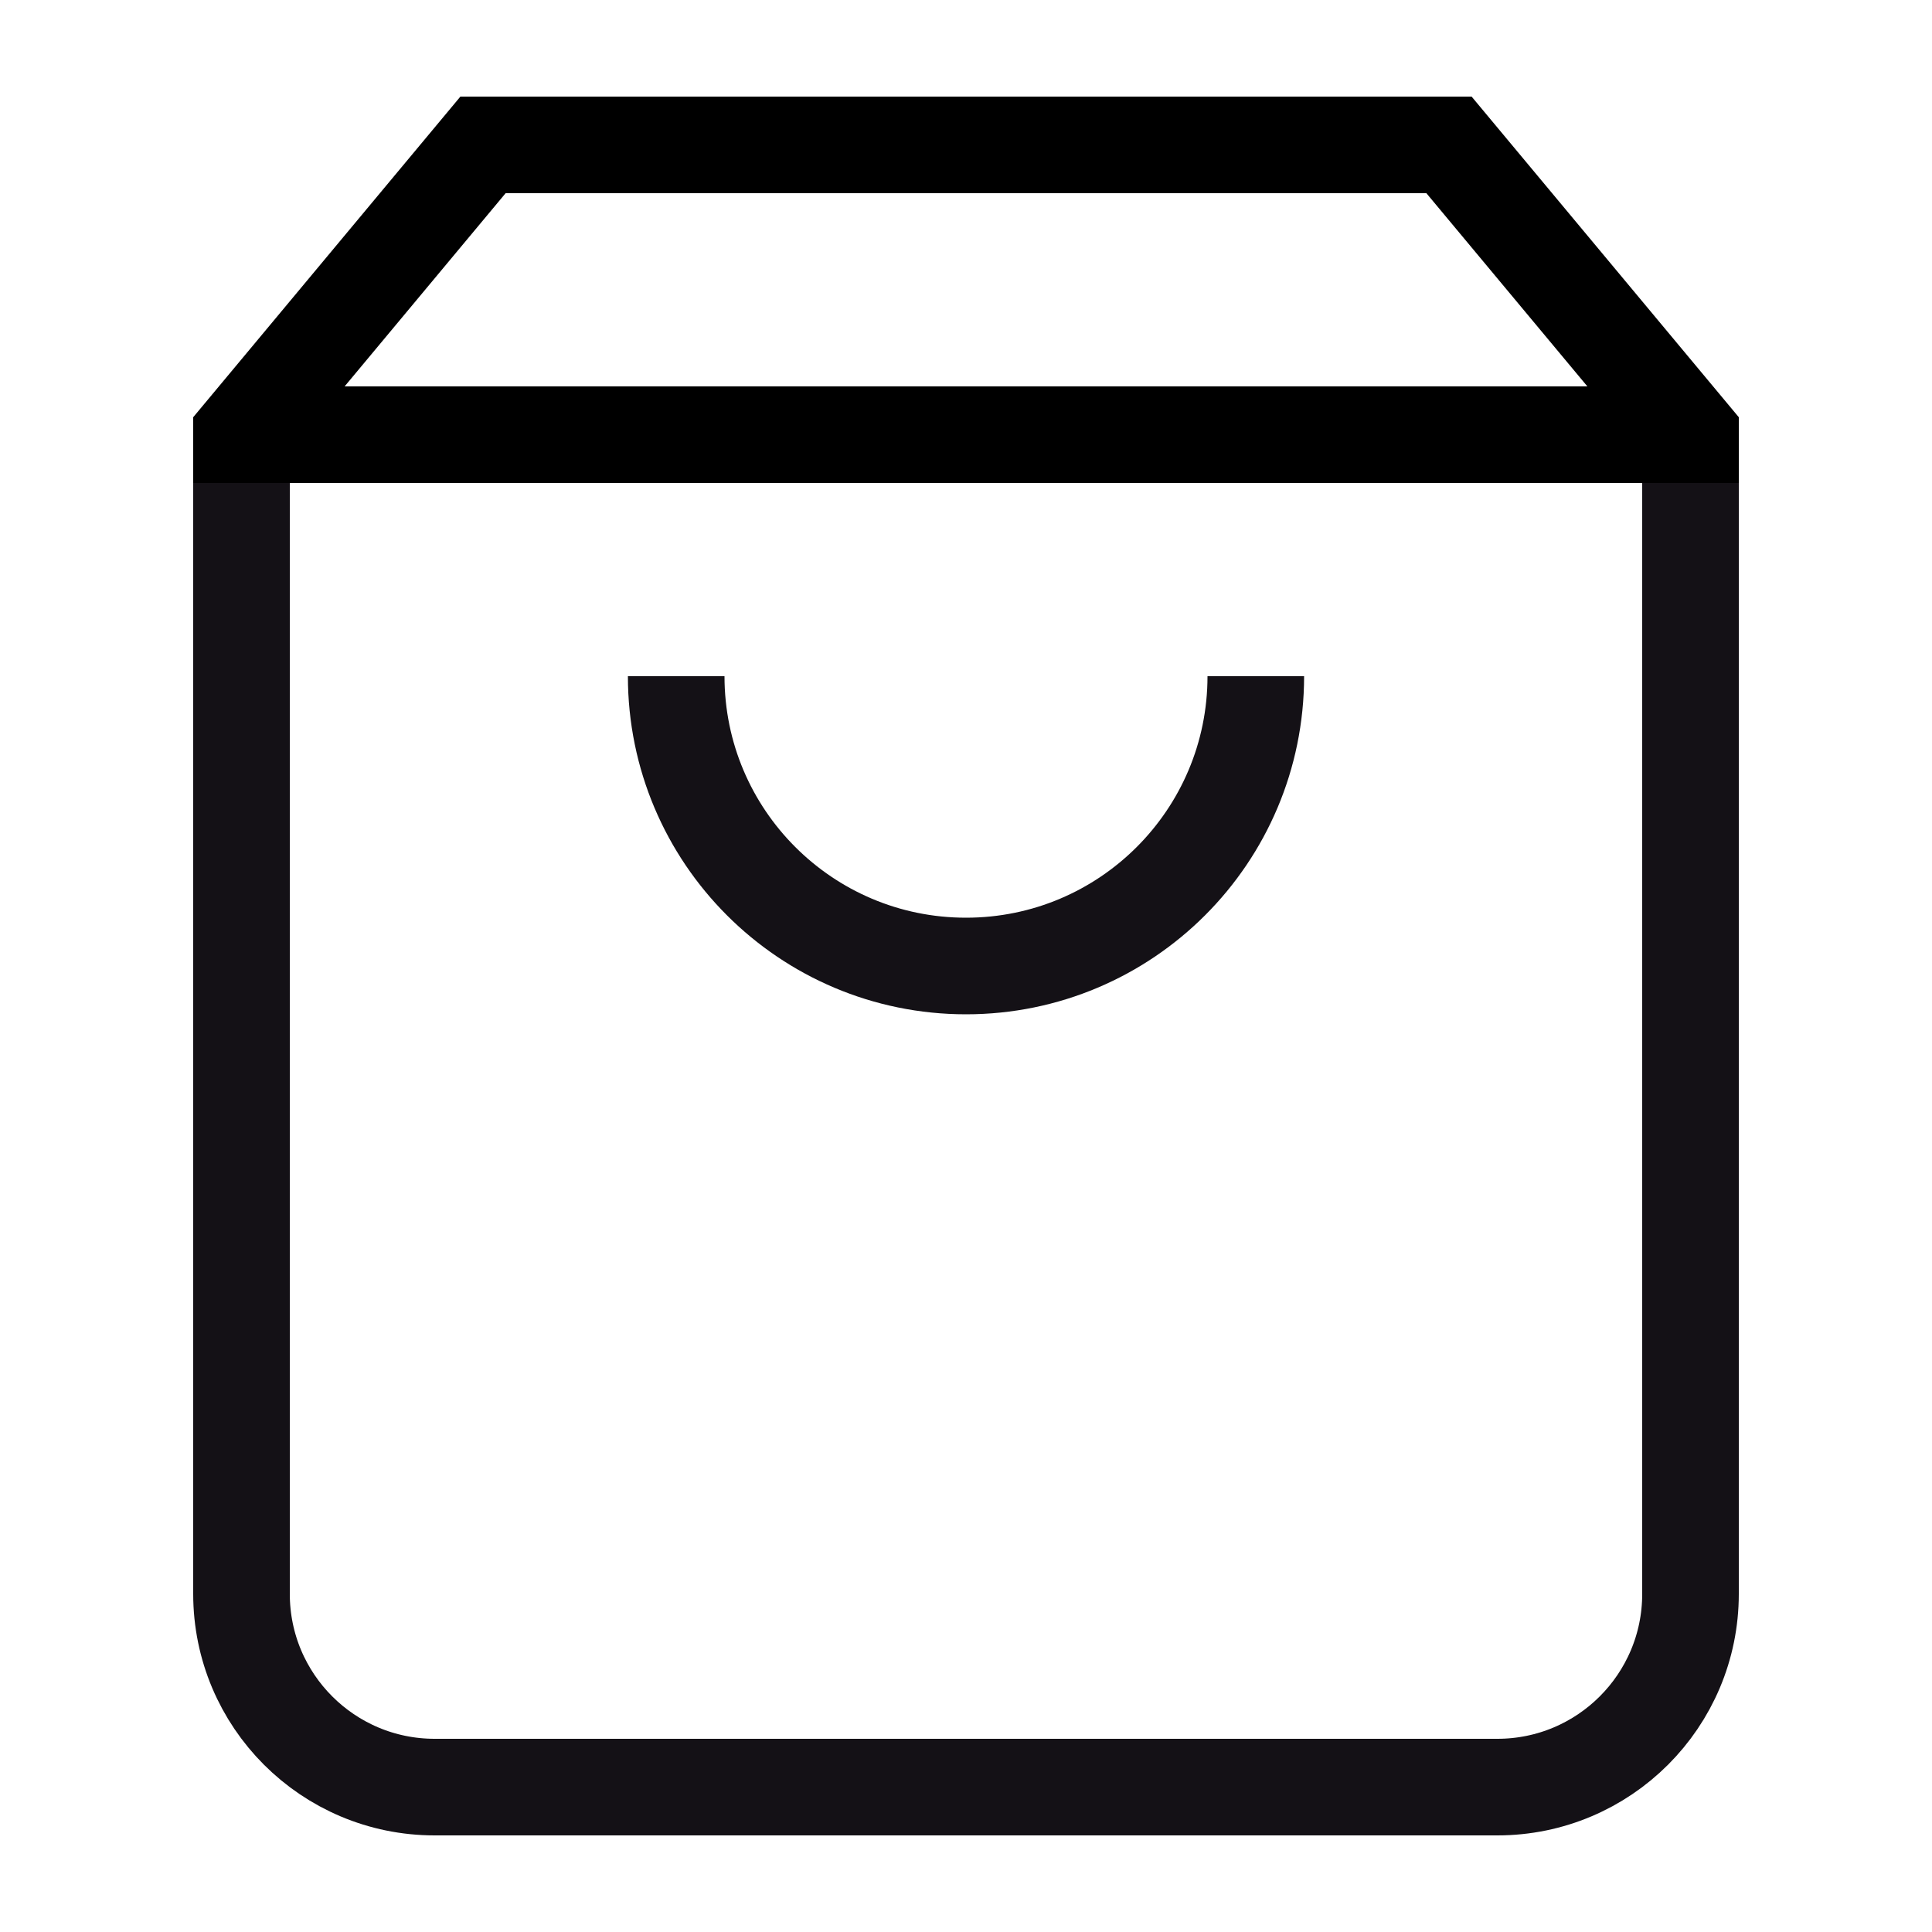
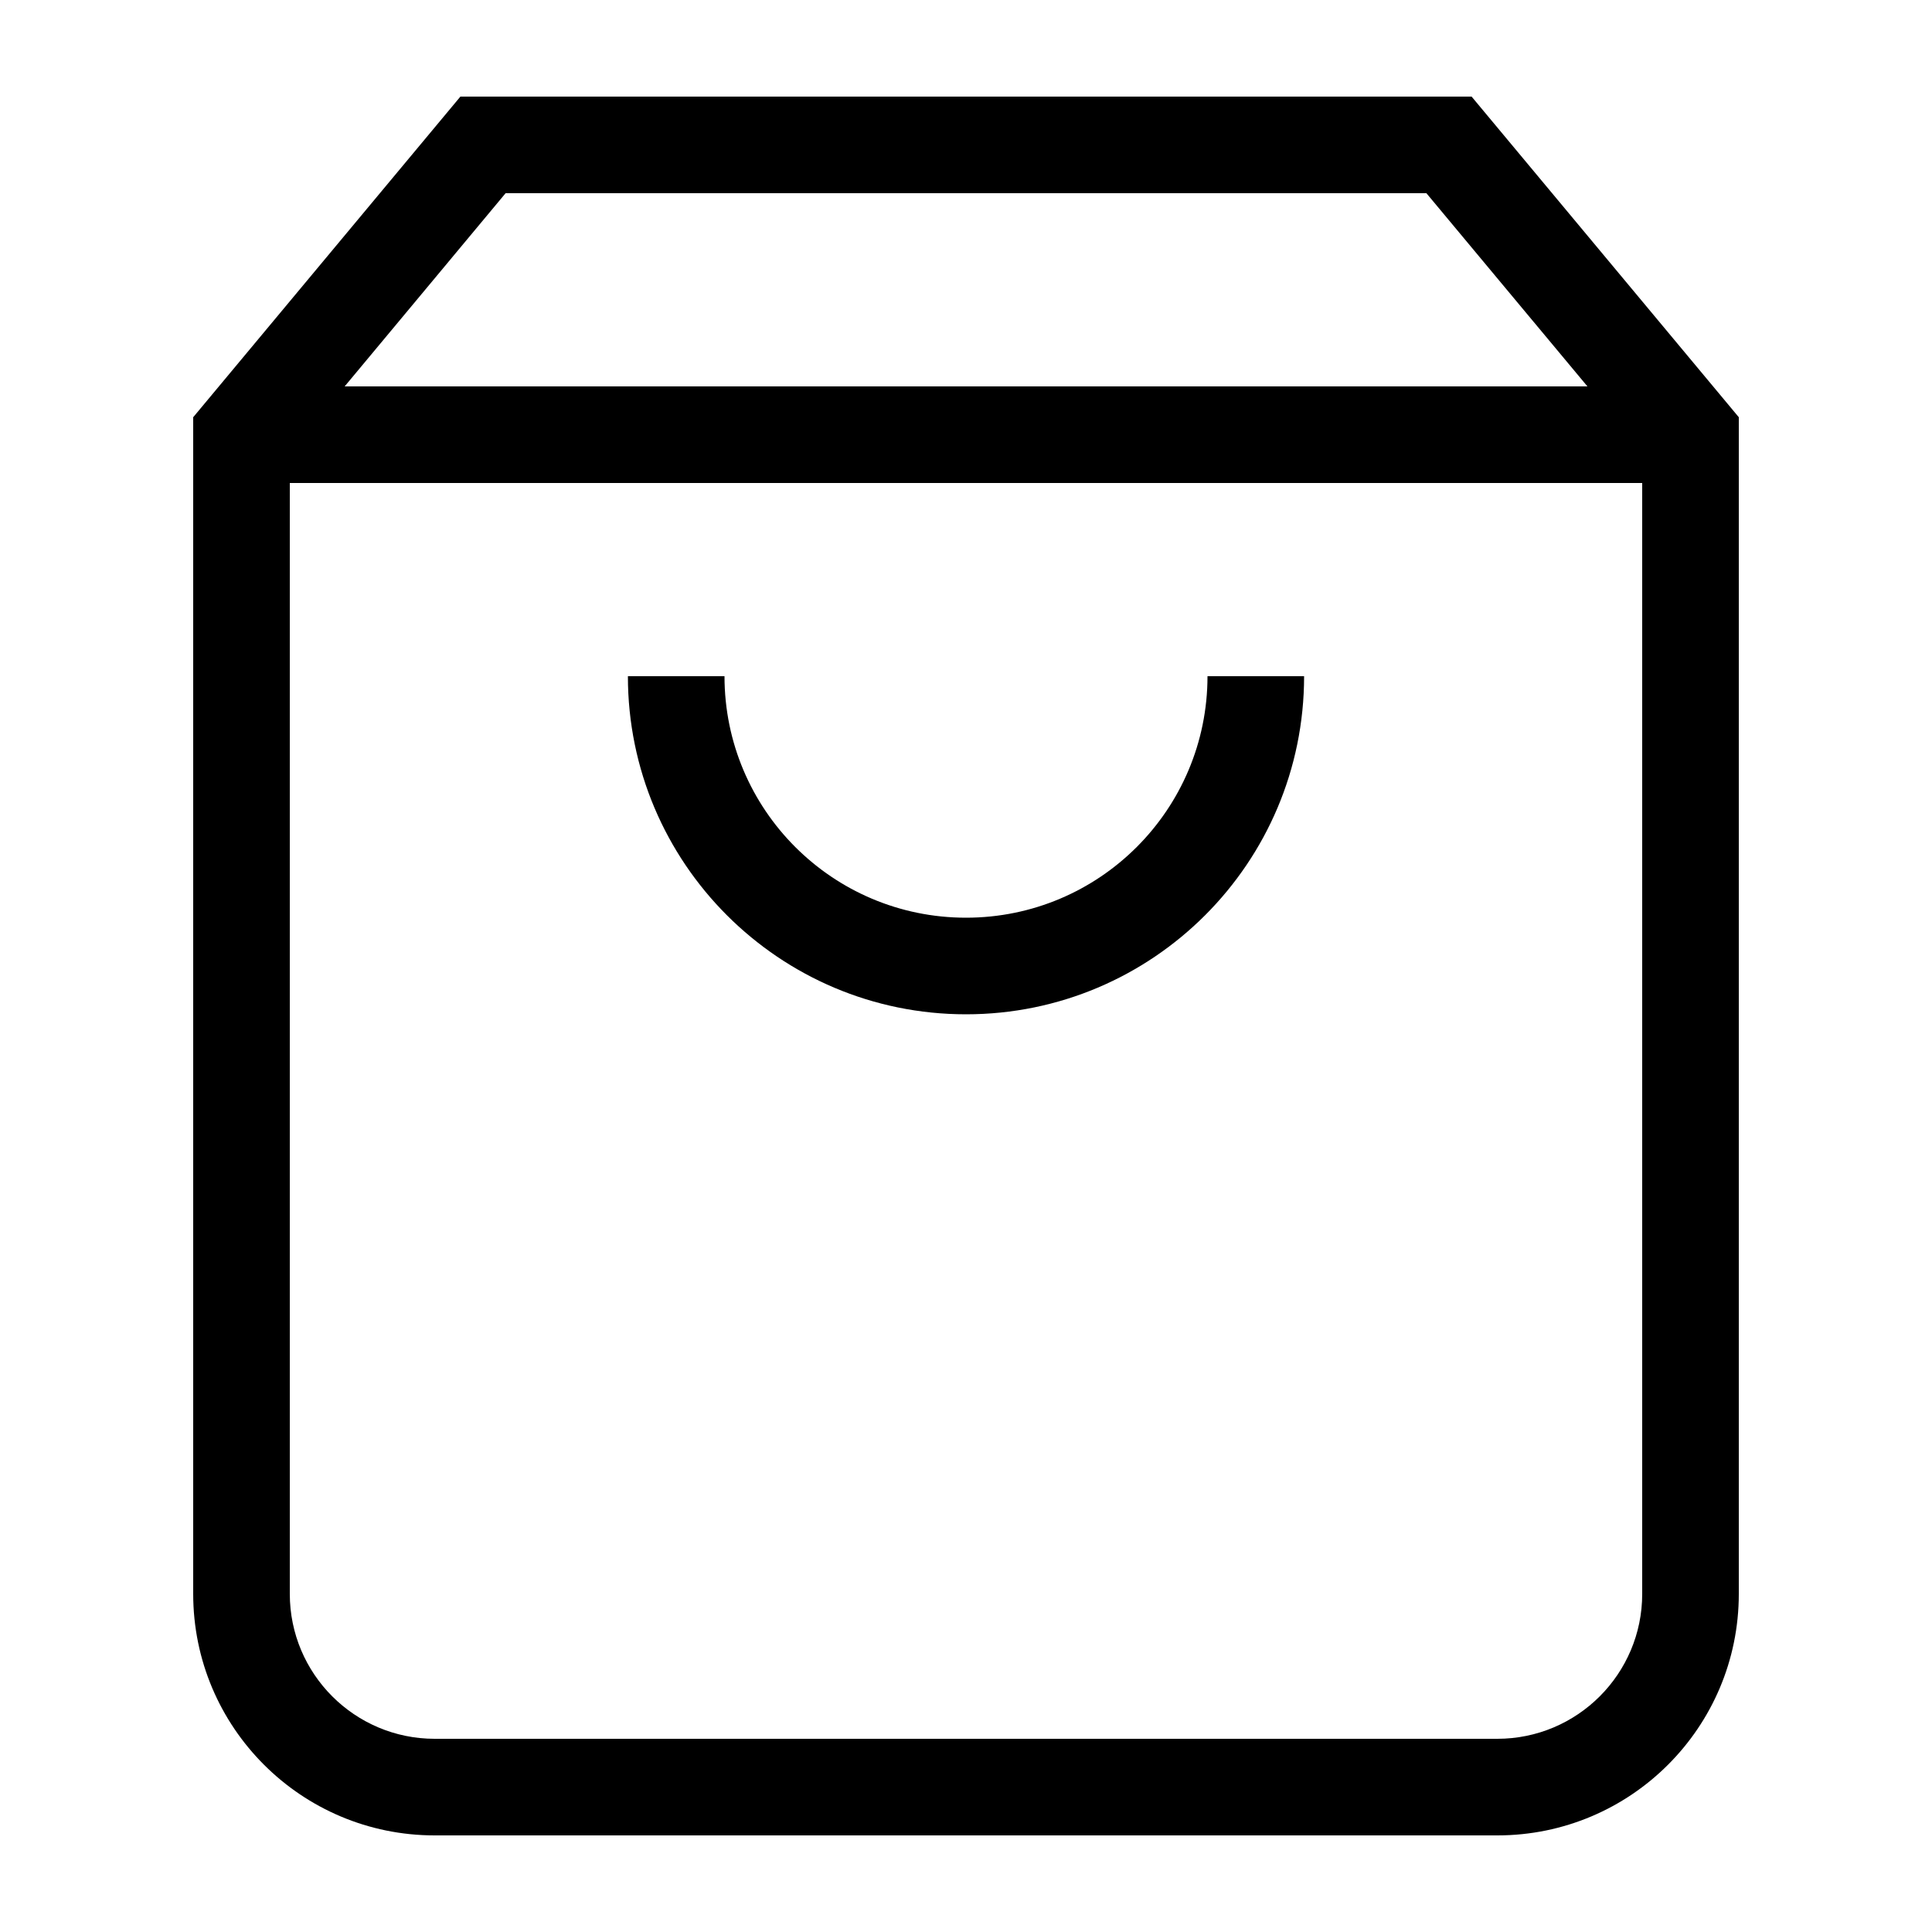
- <svg xmlns="http://www.w3.org/2000/svg" width="20" height="20" viewBox="0 0 20 20" fill="none">
-   <path d="M2.5 4.5L17.5 4.5" stroke="black" />
-   <path d="M2.5 4.5V16.5C2.5 17.605 3.395 18.5 4.5 18.5H15.5C16.605 18.5 17.5 17.605 17.5 16.5V4.5" stroke="#141116" />
-   <path d="M13 7C13 8.657 11.657 10 10 10C8.343 10 7 8.657 7 7" stroke="#141116" />
-   <path d="M2.5 5V4.5L5 1.5H15L17.5 4.5V5" stroke="black" />
+ <svg xmlns="http://www.w3.org/2000/svg" width="20" height="20" viewBox="0 0 20 20">
+   <path d="M7.5 7C7.5 8.381 8.619 9.5 10 9.5C11.381 9.5 12.5 8.381 12.5 7H13.5C13.5 8.933 11.933 10.5 10 10.5C8.067 10.5 6.5 8.933 6.5 7H7.5Z" />
+   <path fill-rule="evenodd" clip-rule="evenodd" d="M15.234 1H4.766L2 4.319V16.5C2 17.881 3.119 19 4.5 19H15.5C16.881 19 18 17.881 18 16.5V4.319L15.234 1ZM16.433 4L14.766 2H5.234L3.568 4H16.433ZM3 5V16.5C3 17.328 3.672 18 4.5 18H15.5C16.328 18 17 17.328 17 16.5V5H3Z" />
</svg>
